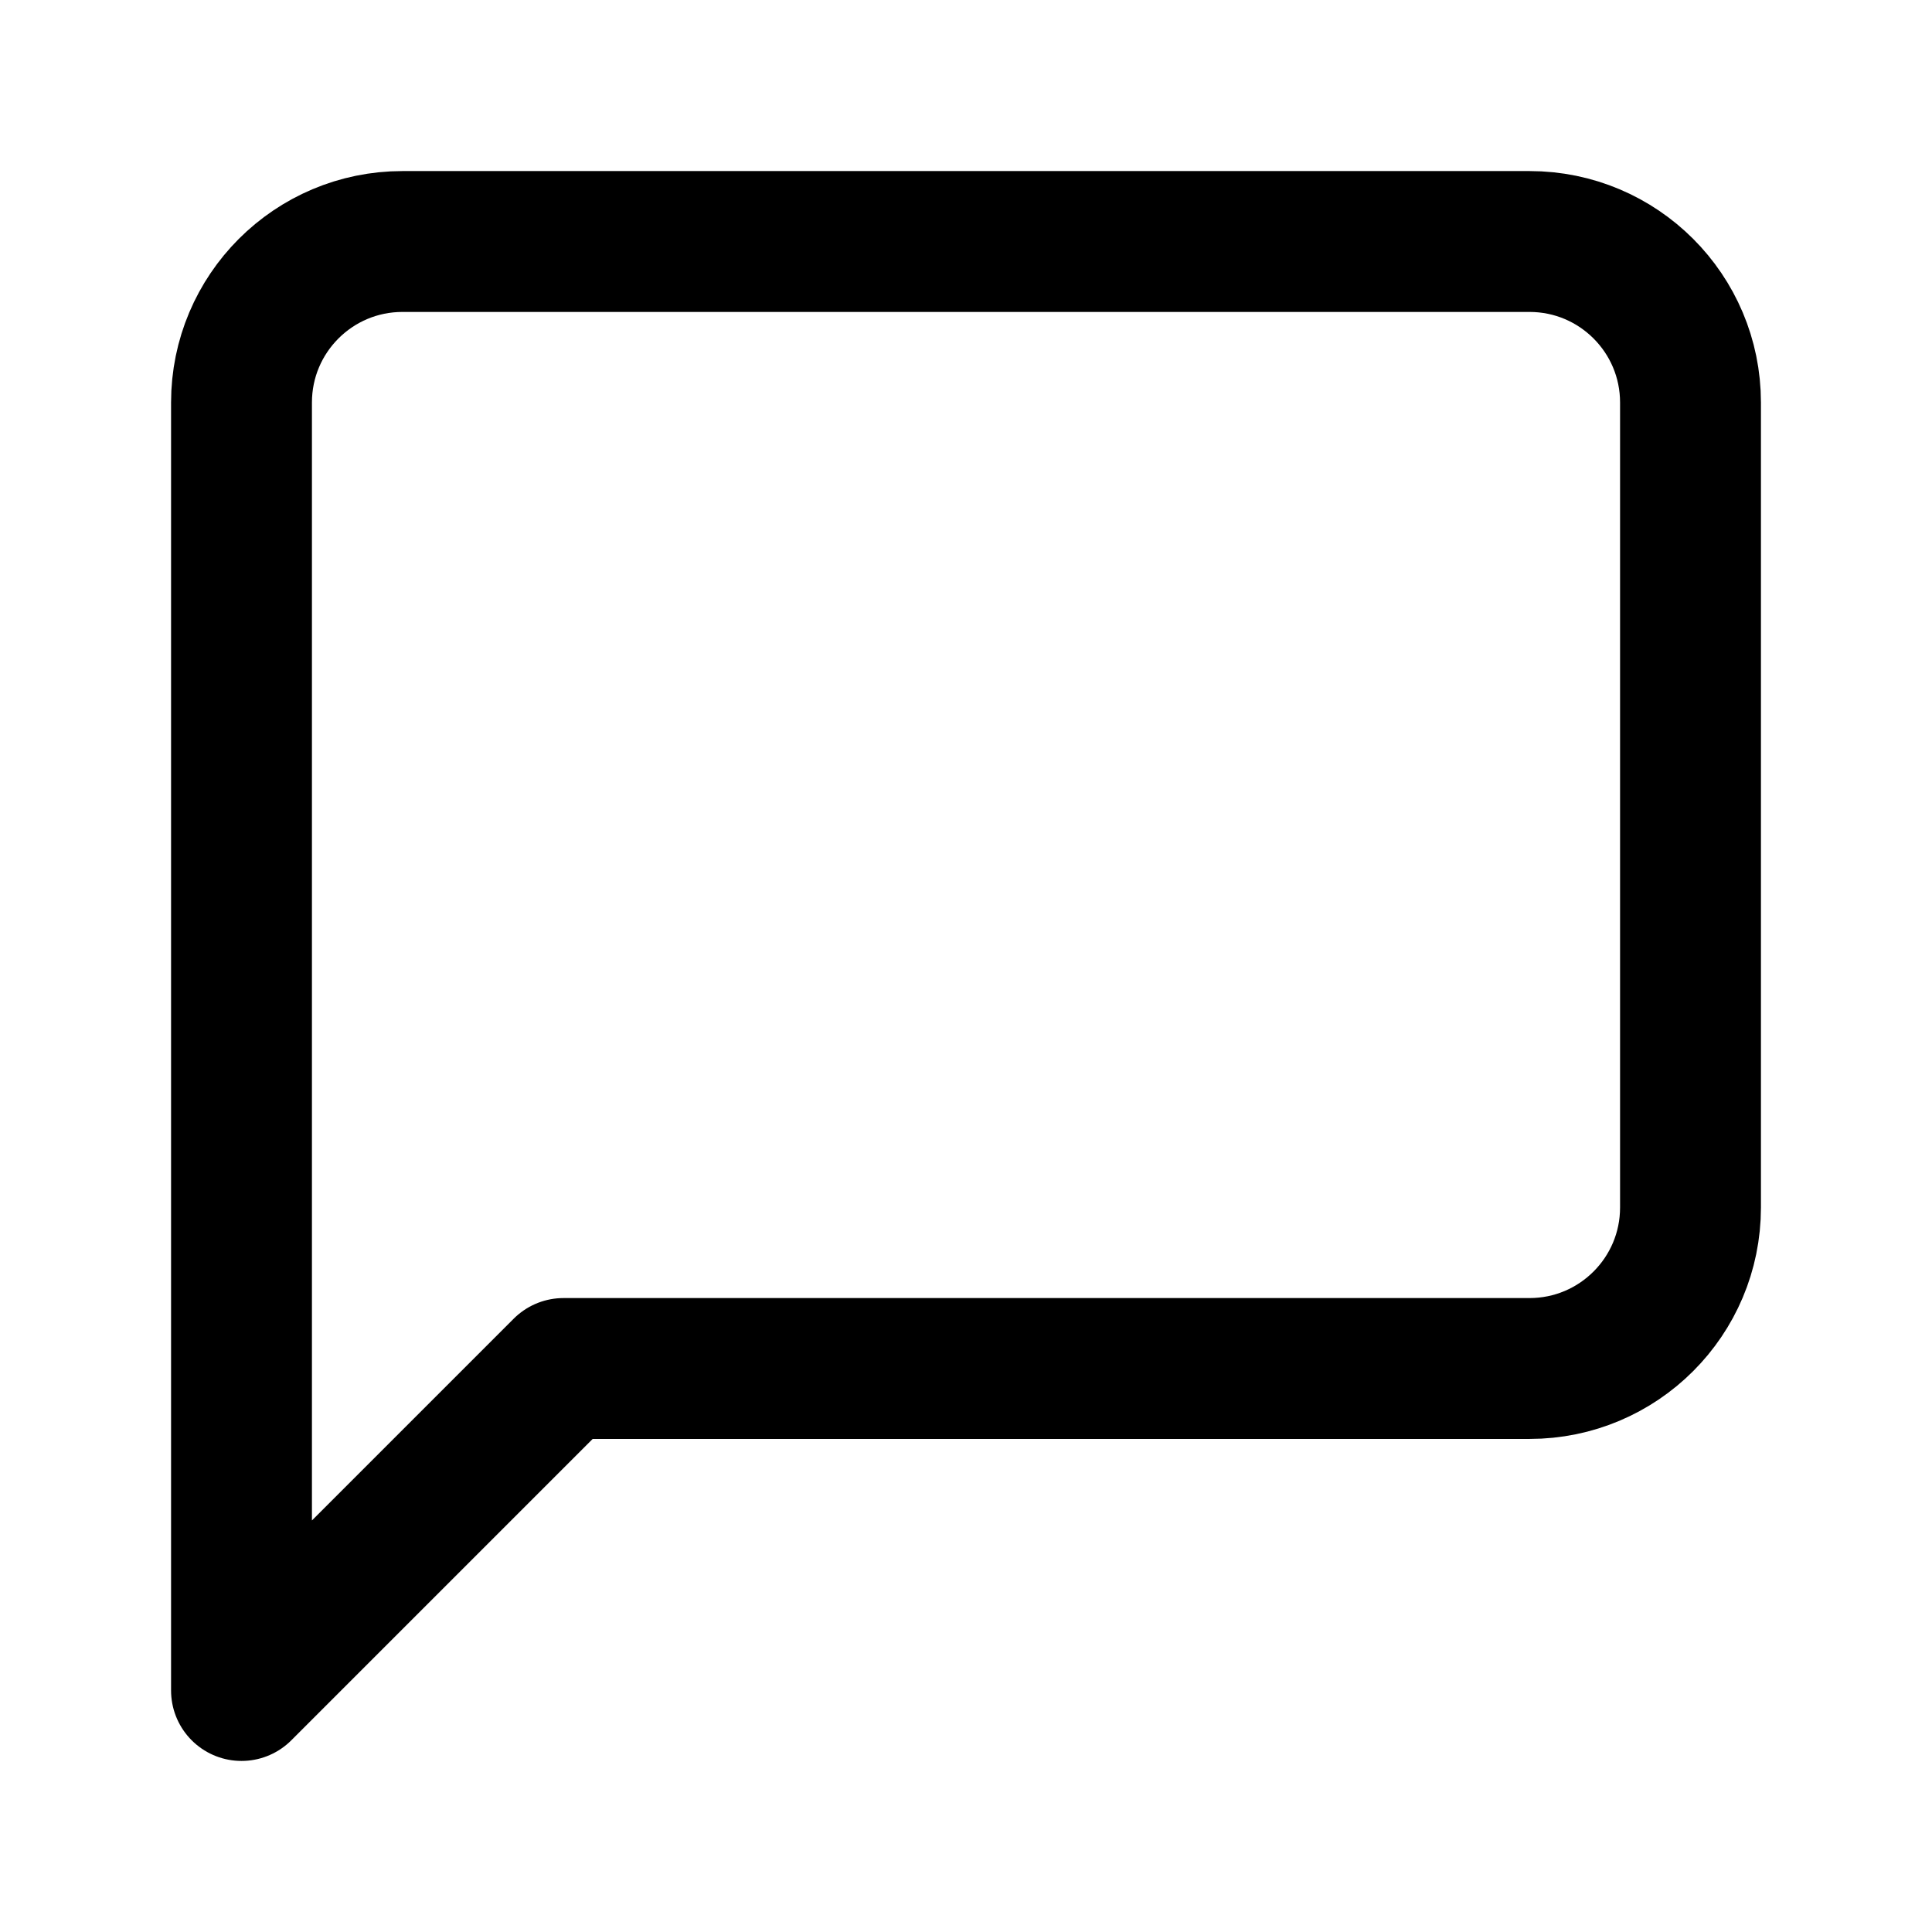
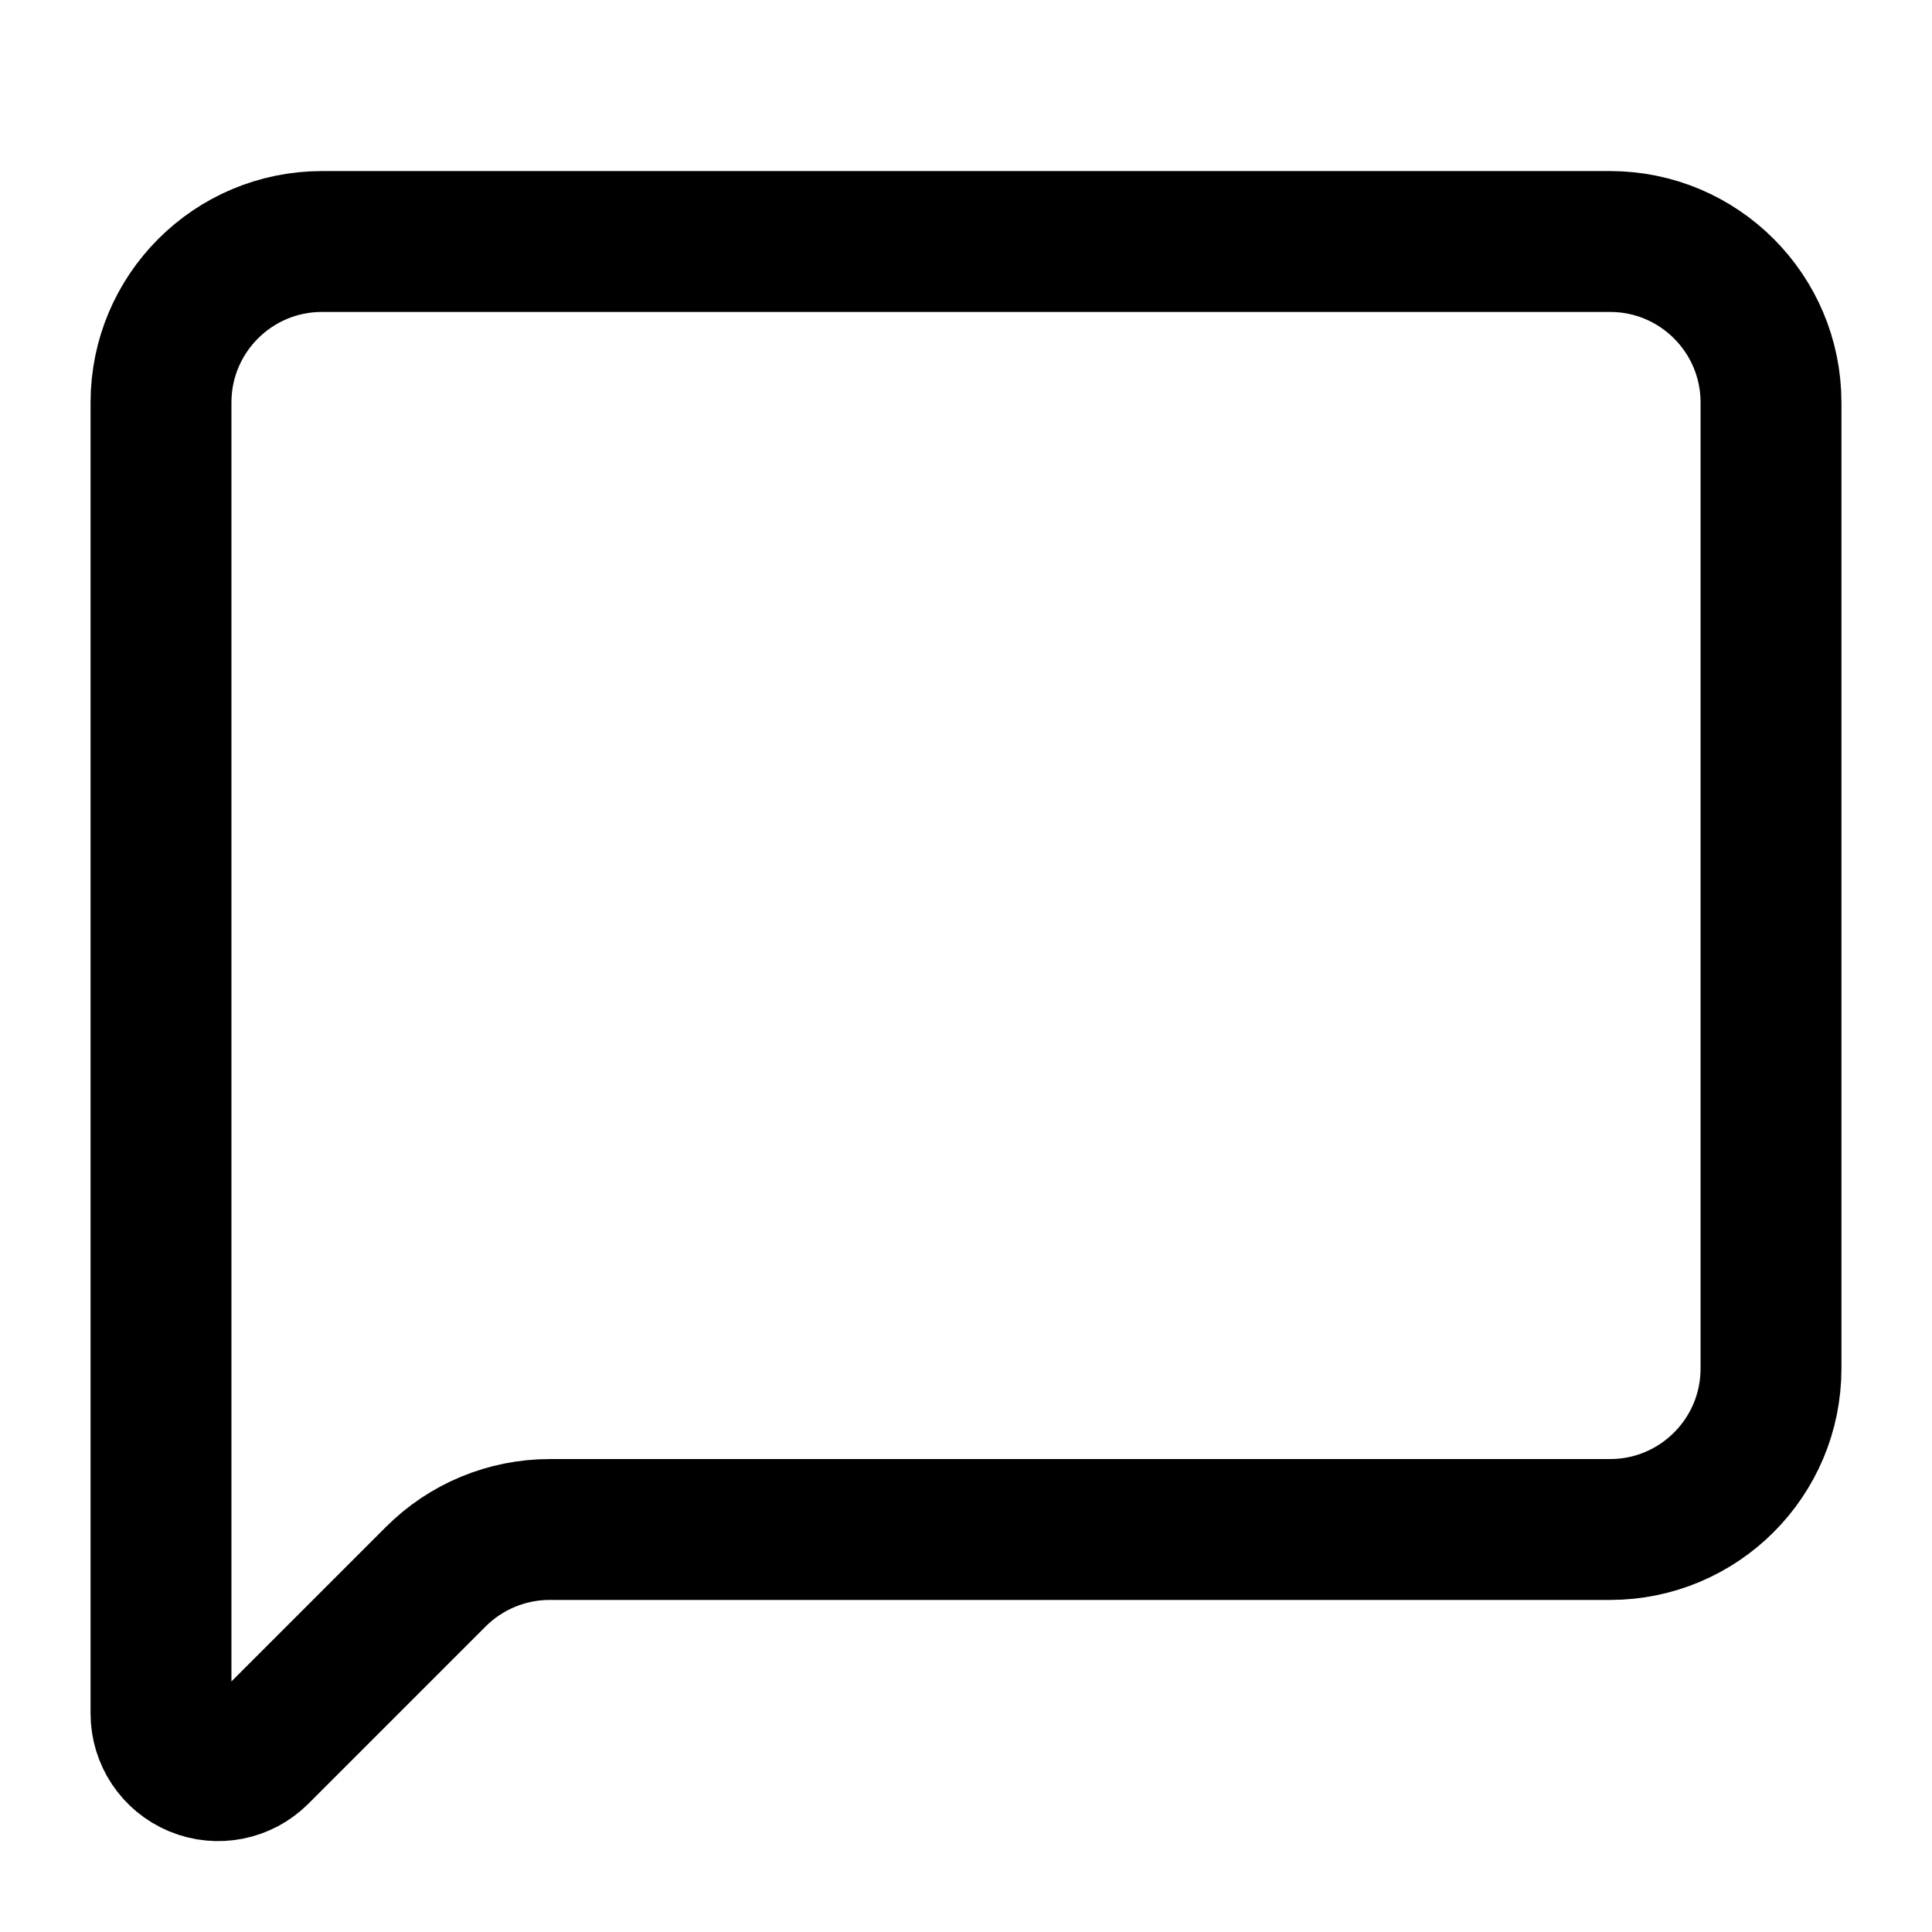
<svg xmlns="http://www.w3.org/2000/svg" viewBox="0 0 24 24" fill="none" stroke="currentColor" stroke-width="1.75" stroke-linecap="round" stroke-linejoin="round" width="24" height="24" aria-hidden="true">
-   <path d="M21 15a2 2 0 0 1-2 2H7l-4 4V5a2 2 0 0 1 2-2h14a2 2 0 0 1 2 2z" />
+   <path d="M22 17a2 2 0 0 1-2 2H6.828a2 2 0 0 0-1.414.586l-2.202 2.202A.71.71 0 0 1 2 21.286V5a2 2 0 0 1 2-2h16a2 2 0 0 1 2 2z" />
</svg>
